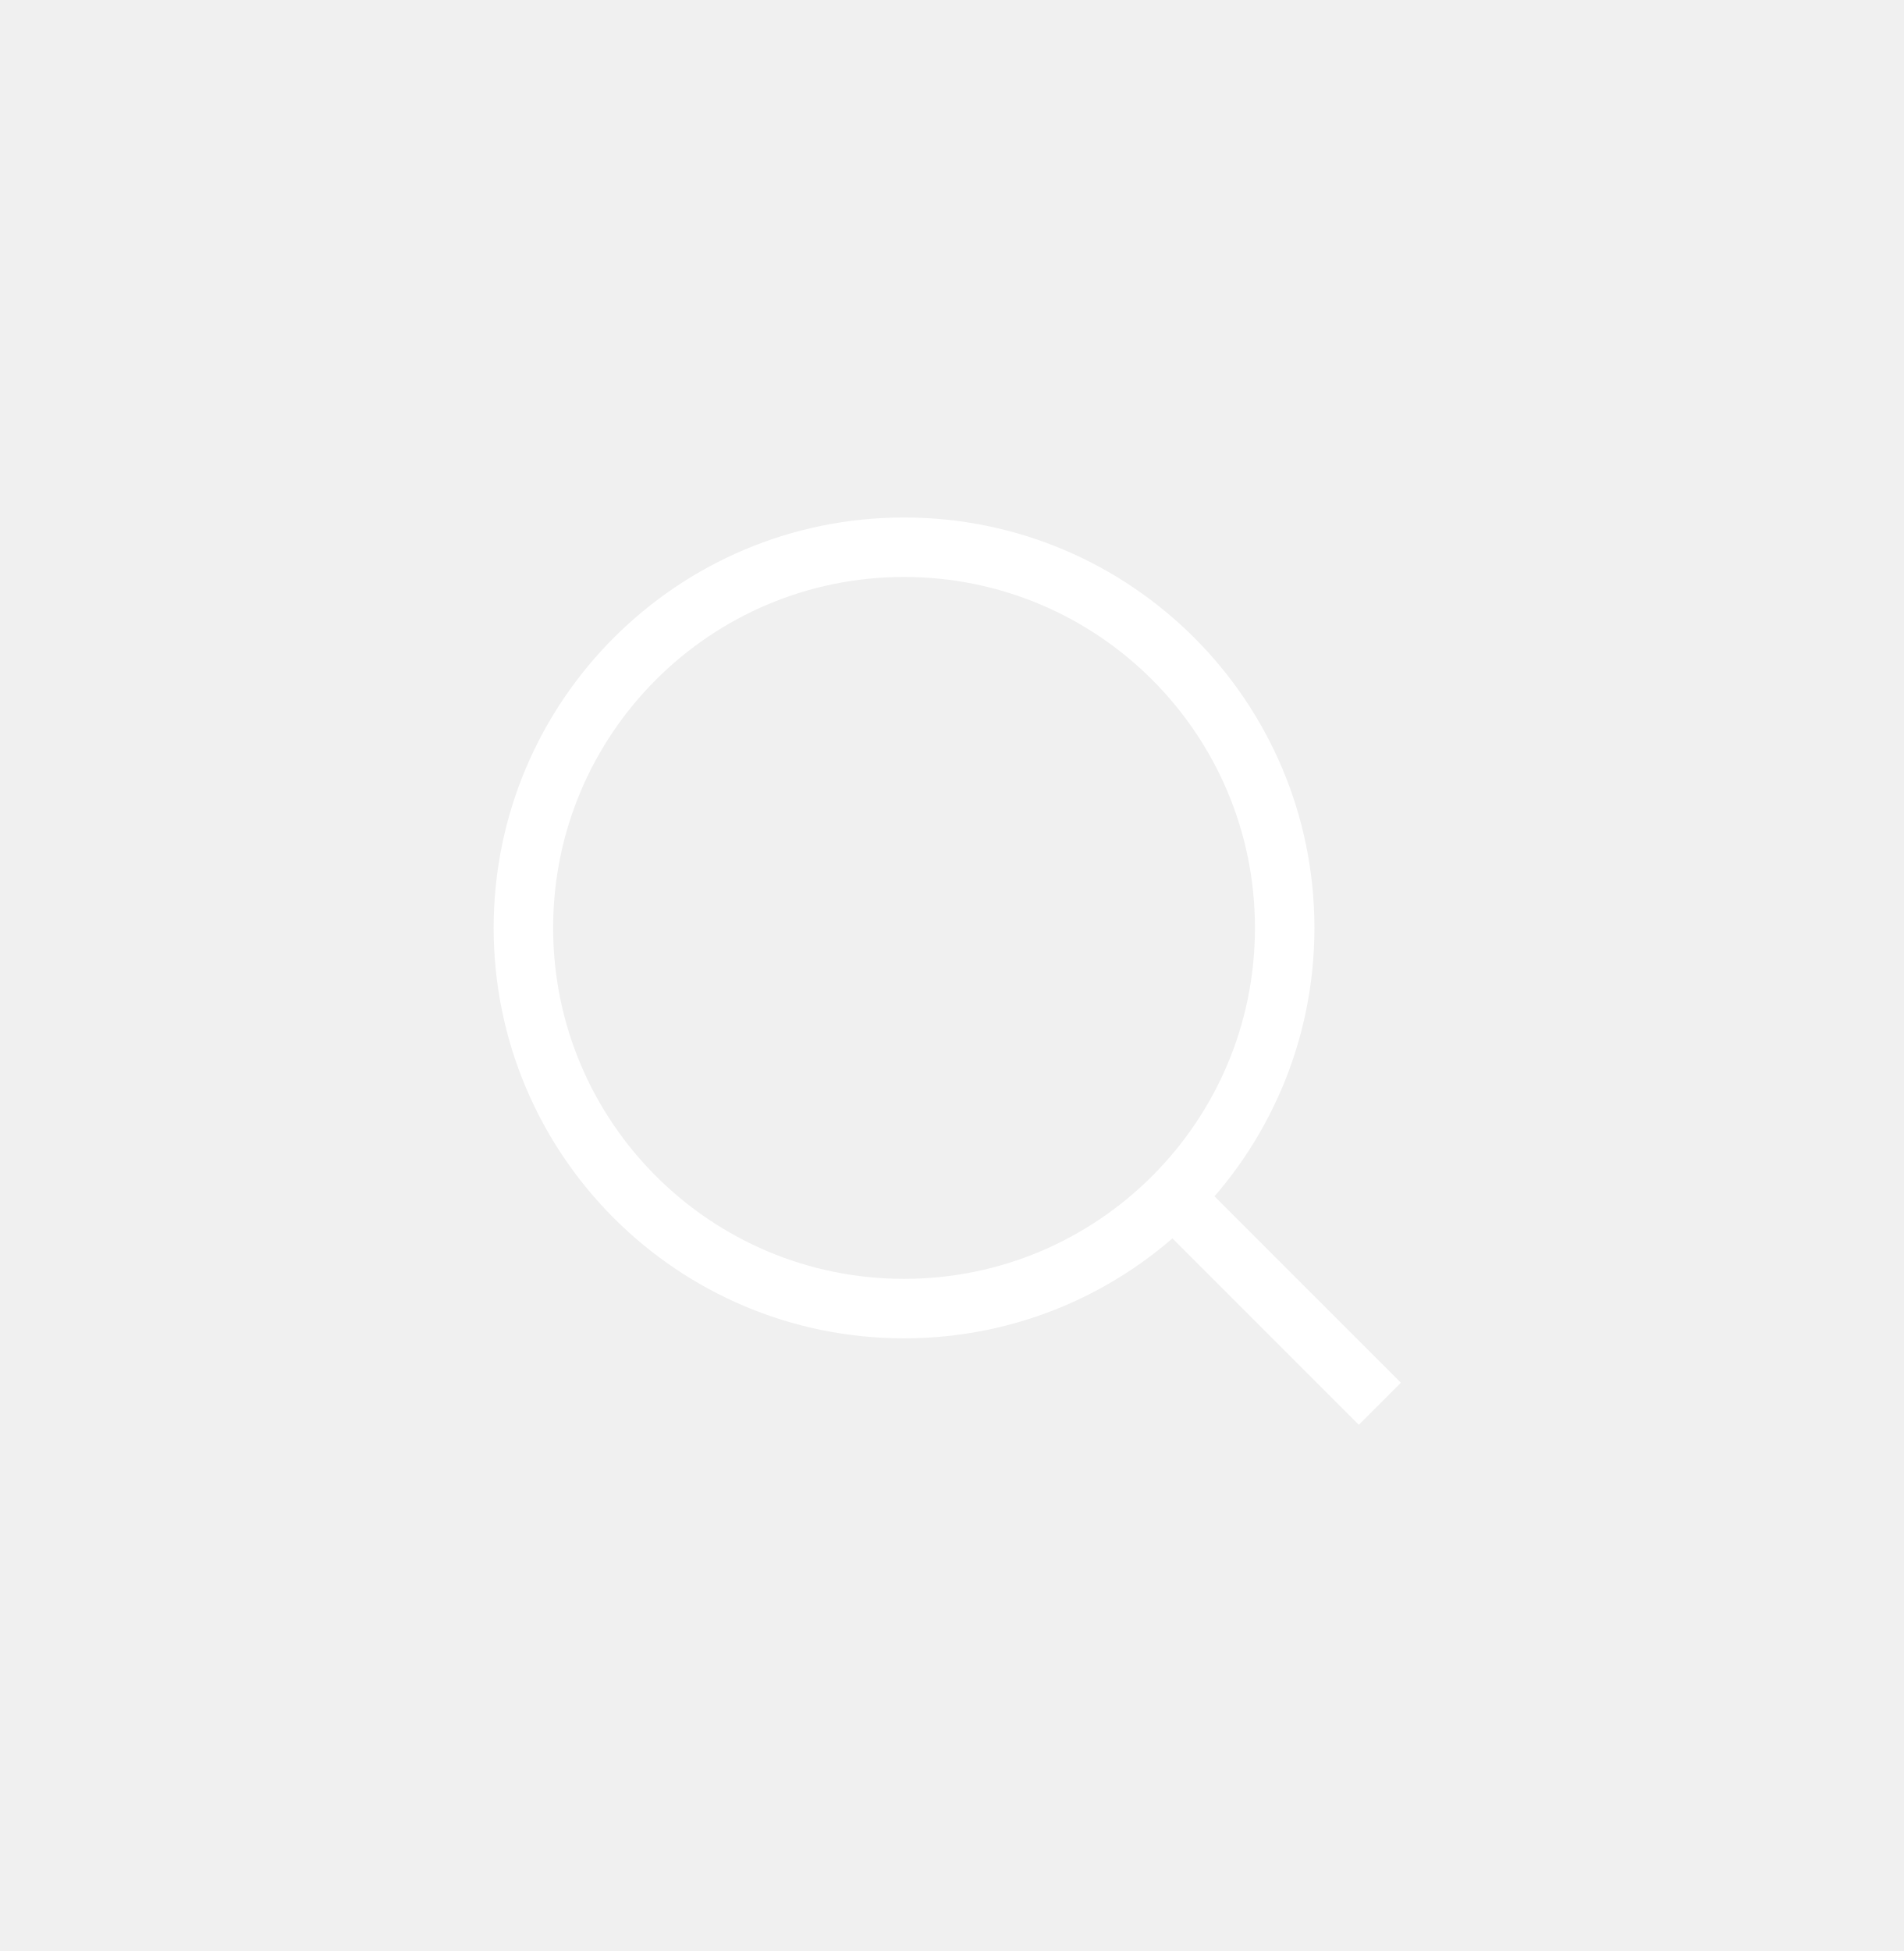
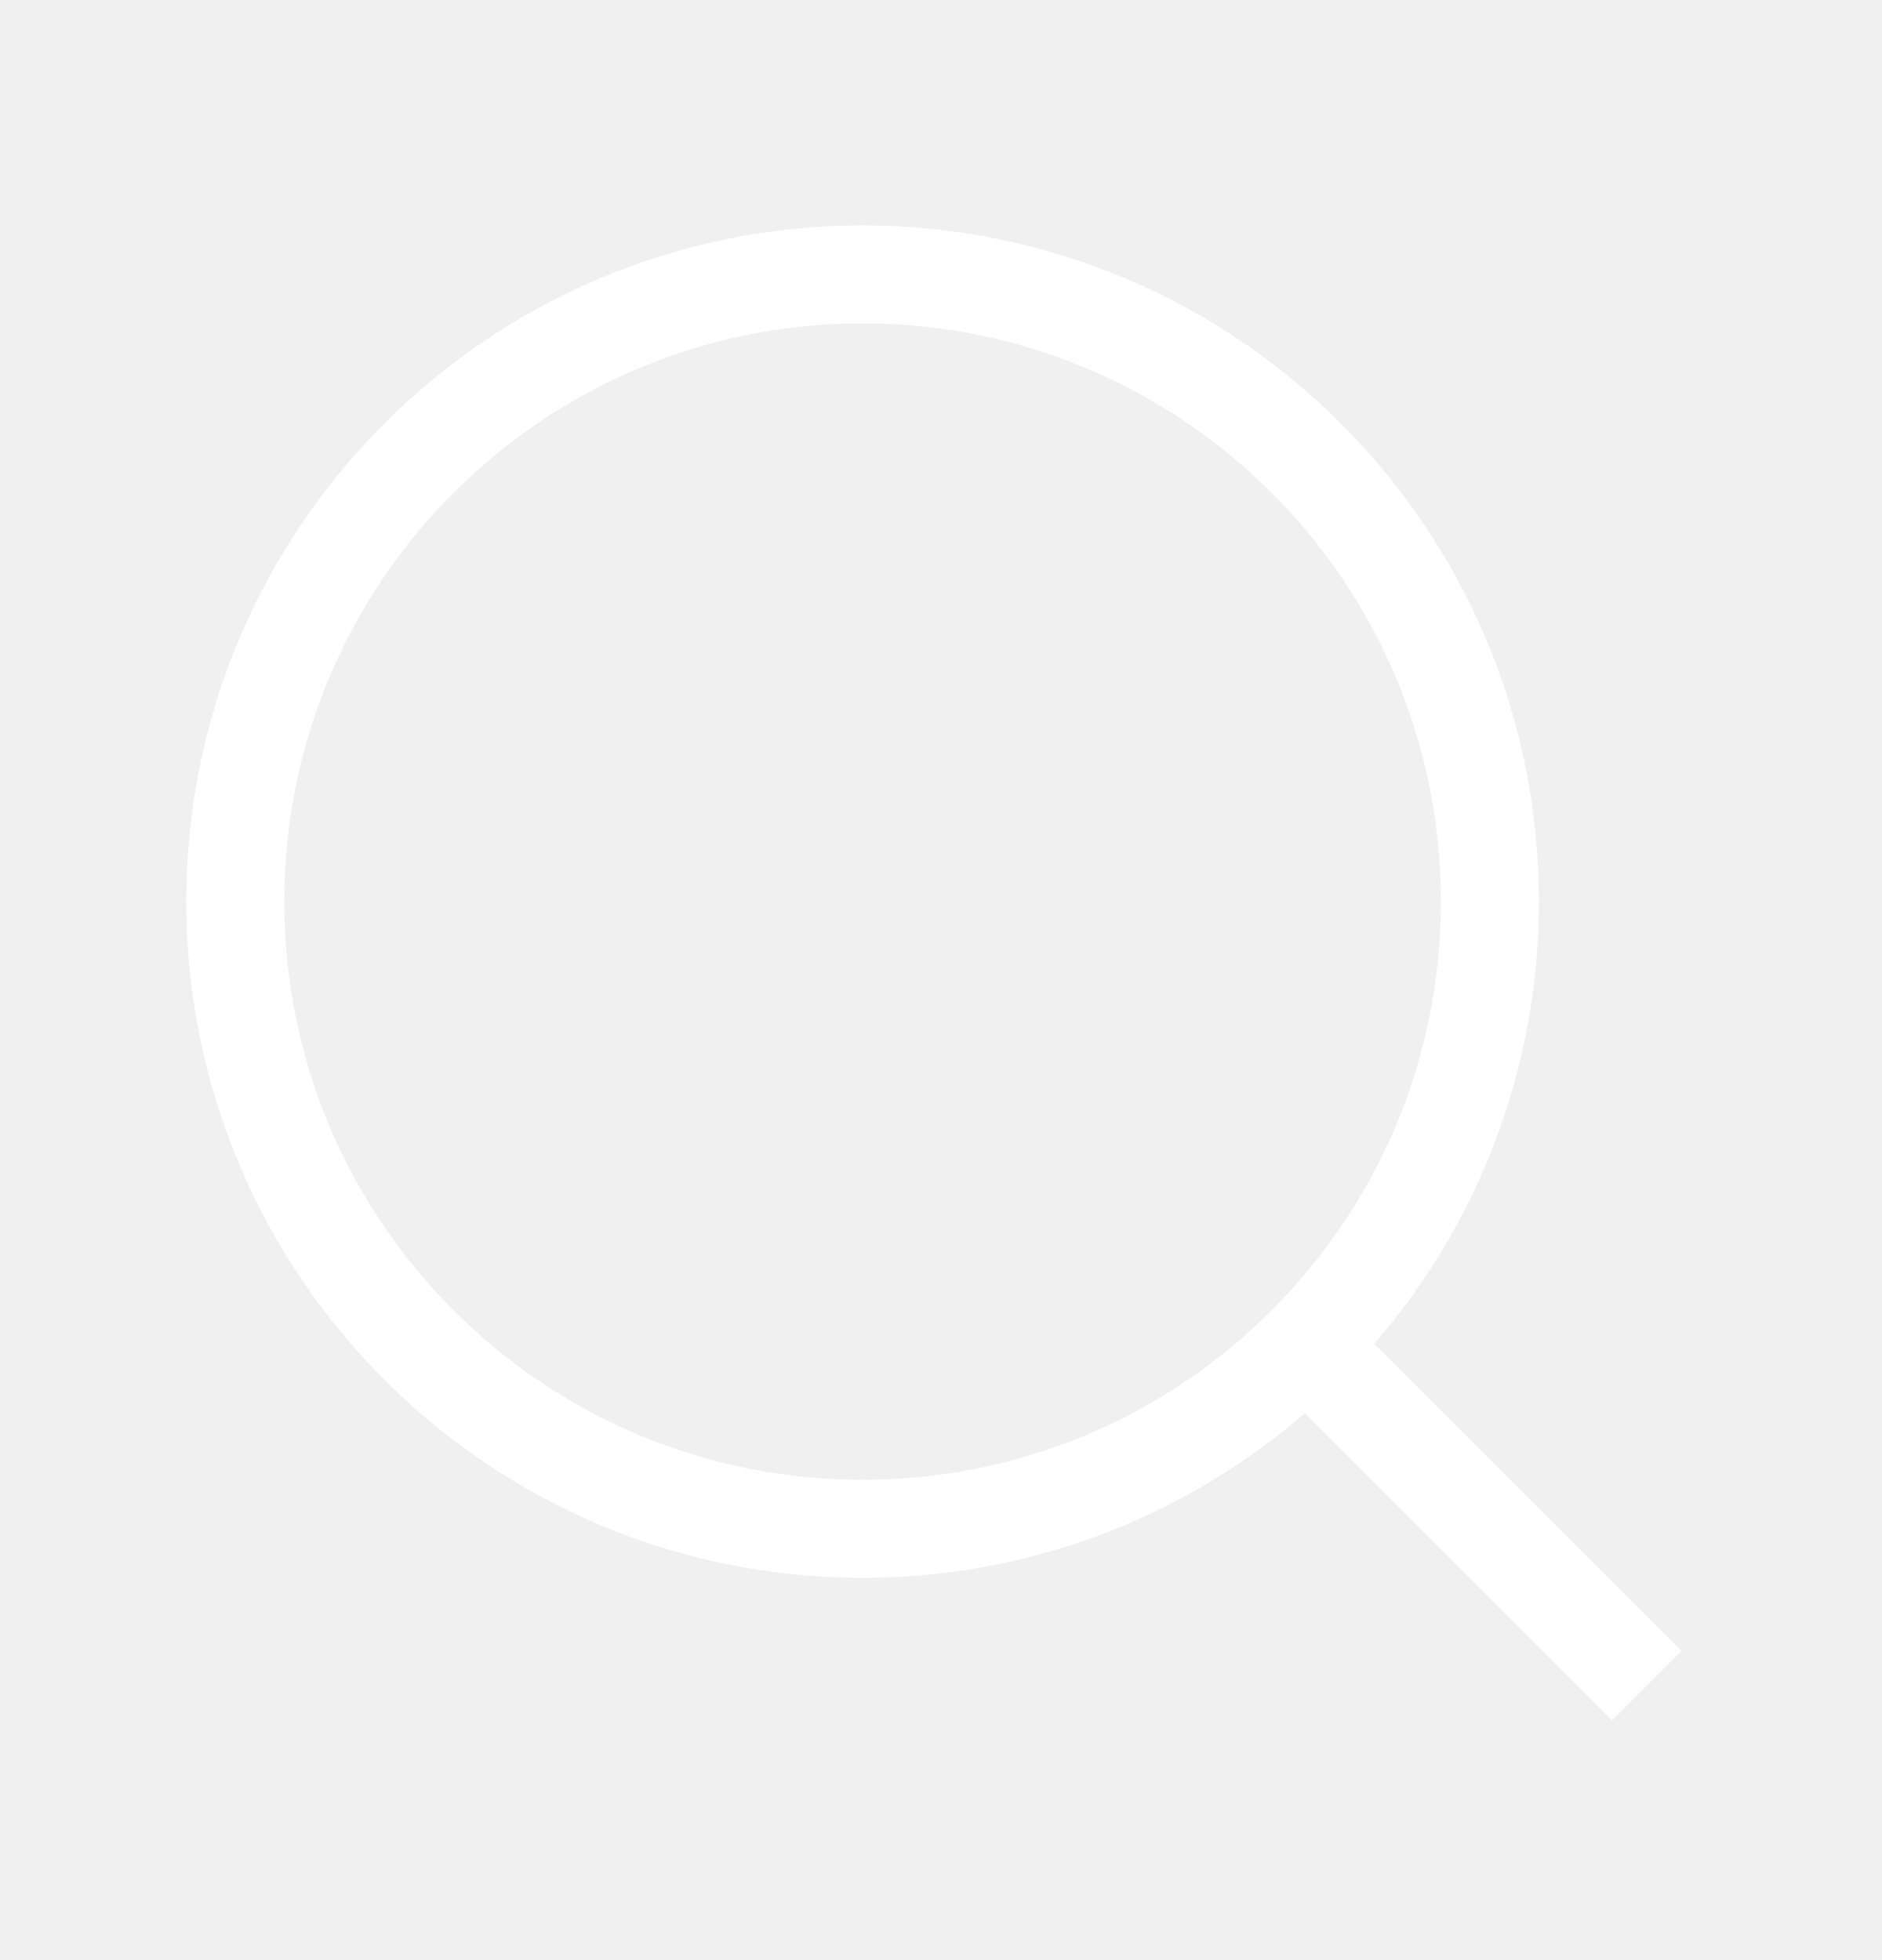
- <svg xmlns="http://www.w3.org/2000/svg" width="40" height="41" viewBox="0 0 40 41" fill="none">
-   <path d="M29 29.5l-4.35-4.35M27 19.5a8 8 0 11-16 0 8 8 0 0116 0z" stroke="#fff" stroke-width="1.25" />
+ <svg xmlns="http://www.w3.org/2000/svg" width="24" height="25" viewBox="0 0 24 25" fill="none">
+   <path d="M21 21.5l-4.35-4.35M19 11.5a8 8 0 11-16 0 8 8 0 0116 0z" stroke="#fff" stroke-width="1.25" />
</svg>
